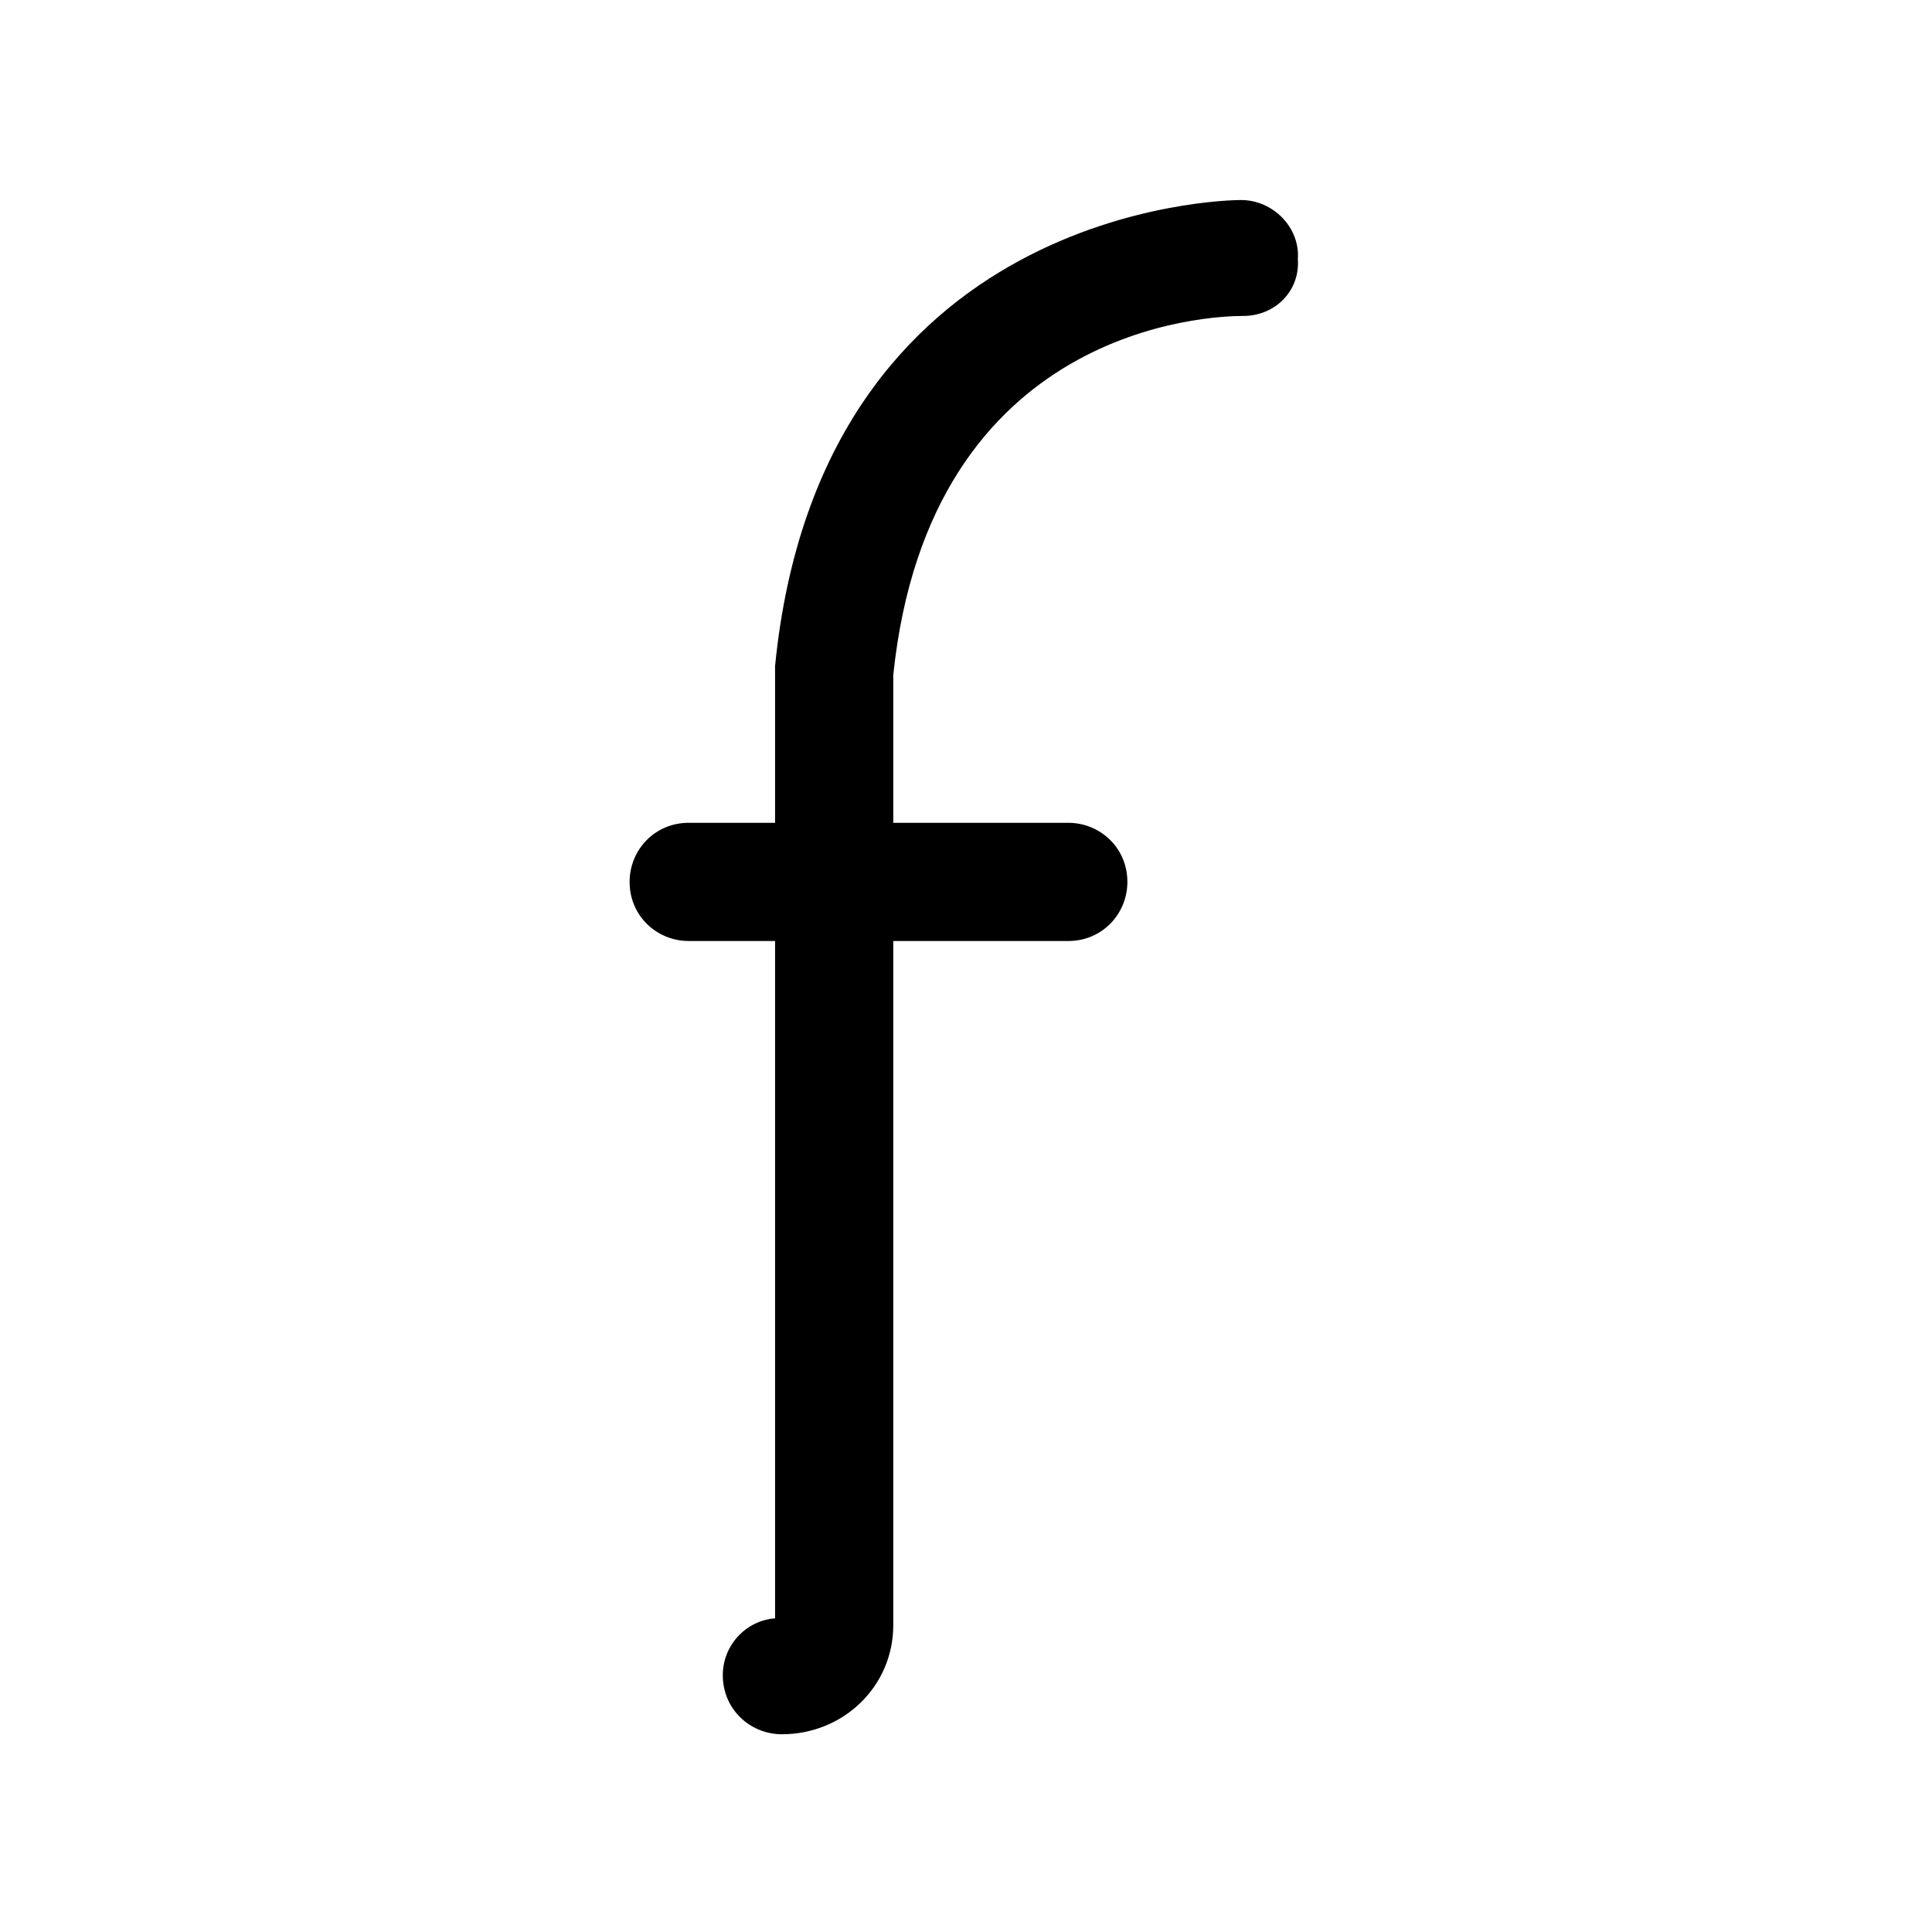
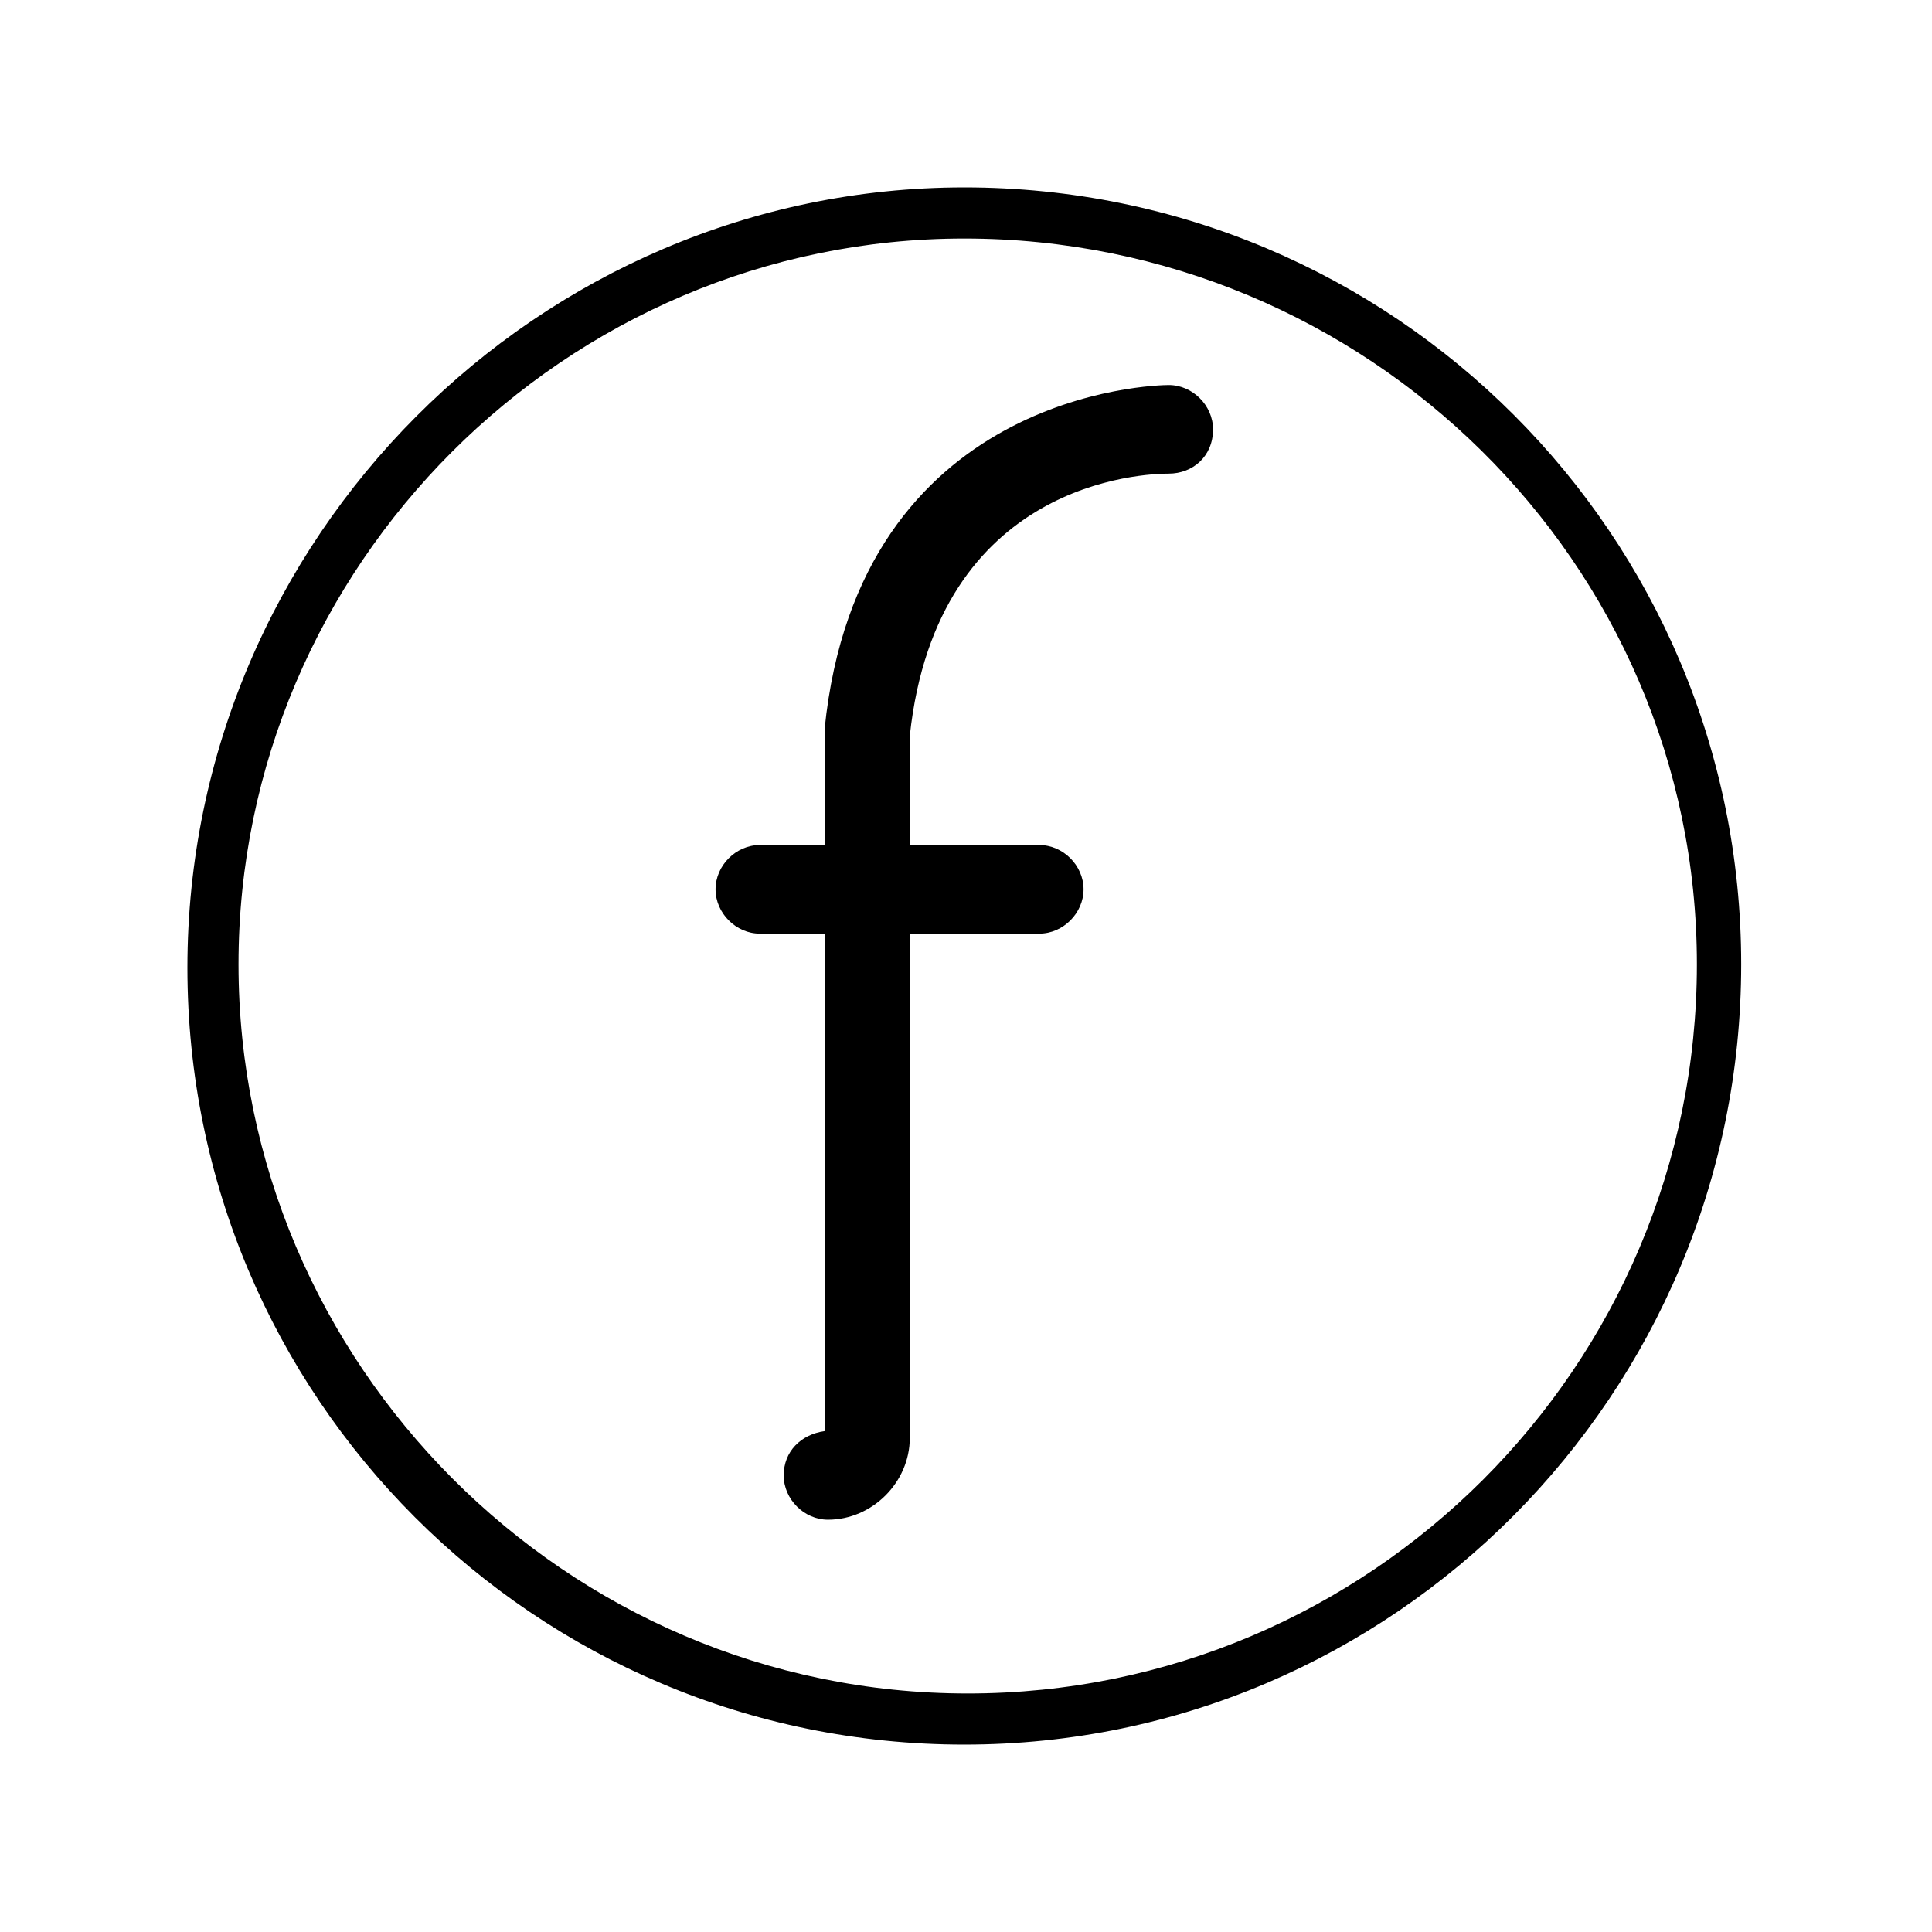
- <svg xmlns="http://www.w3.org/2000/svg" version="1.1" id="Layer_1" x="0px" y="0px" viewBox="0 0 85 85" style="enable-background:new 0 0 85 85;" xml:space="preserve">
-   <path d="M54.7,13.9c-1.4,0-13.8,0.4-15.4,15.8l0,6.5H47c1.4,0,2.6,1.1,2.6,2.6c0,1.4-1.1,2.6-2.6,2.6h-7.7l0,30.1  c0,2.7-2.2,4.8-4.9,4.8c-1.4,0-2.6-1.1-2.6-2.6c0-1.3,1-2.4,2.3-2.5l0-29.8h-3.8c-1.4,0-2.6-1.1-2.6-2.6c0-1.4,1.1-2.6,2.6-2.6h3.8  l0-6.7c0-0.1,0-0.2,0-0.2c2-20.2,19.8-20.5,20.5-20.5c1.4,0,2.6,1.2,2.5,2.6C57.2,12.8,56.1,13.9,54.7,13.9z" />
+ <svg xmlns="http://www.w3.org/2000/svg" version="1.1" id="Capa_1" x="0px" y="0px" viewBox="0 0 56.7 56.7" style="enable-background:new 0 0 56.7 56.7;" xml:space="preserve">
+   <style type="text/css">
+ 	.st0{fill:#000000;}
+ </style>
+   <g>
+     <path class="st0" d="M28.3,51.2c-12.6,0-22.8-10.2-22.8-22.8S15.8,5.5,28.3,5.5c12.6,0,22.8,10.2,22.8,22.8S40.9,51.2,28.3,51.2z    M28.3,7C16.6,7,7,16.6,7,28.3s9.6,21.4,21.4,21.4c11.8,0,21.4-9.6,21.4-21.4S40.1,7,28.3,7z" />
+     <path class="st0" d="M34.3,13.9c-0.7,0-6.8,0.2-7.6,7.7v3.2h3.8c0.7,0,1.3,0.6,1.3,1.3s-0.6,1.3-1.3,1.3h-3.8v14.8   c0,1.3-1.1,2.4-2.4,2.4c-0.7,0-1.3-0.6-1.3-1.3c0-0.7,0.5-1.2,1.2-1.3V27.4h-1.9c-0.7,0-1.3-0.6-1.3-1.3s0.6-1.3,1.3-1.3h1.9v-3.3   v-0.1c1-9.9,9.7-10.1,10.1-10.1c0.7,0,1.3,0.6,1.3,1.3C35.6,13.4,35,13.9,34.3,13.9z" />
+   </g>
</svg>
